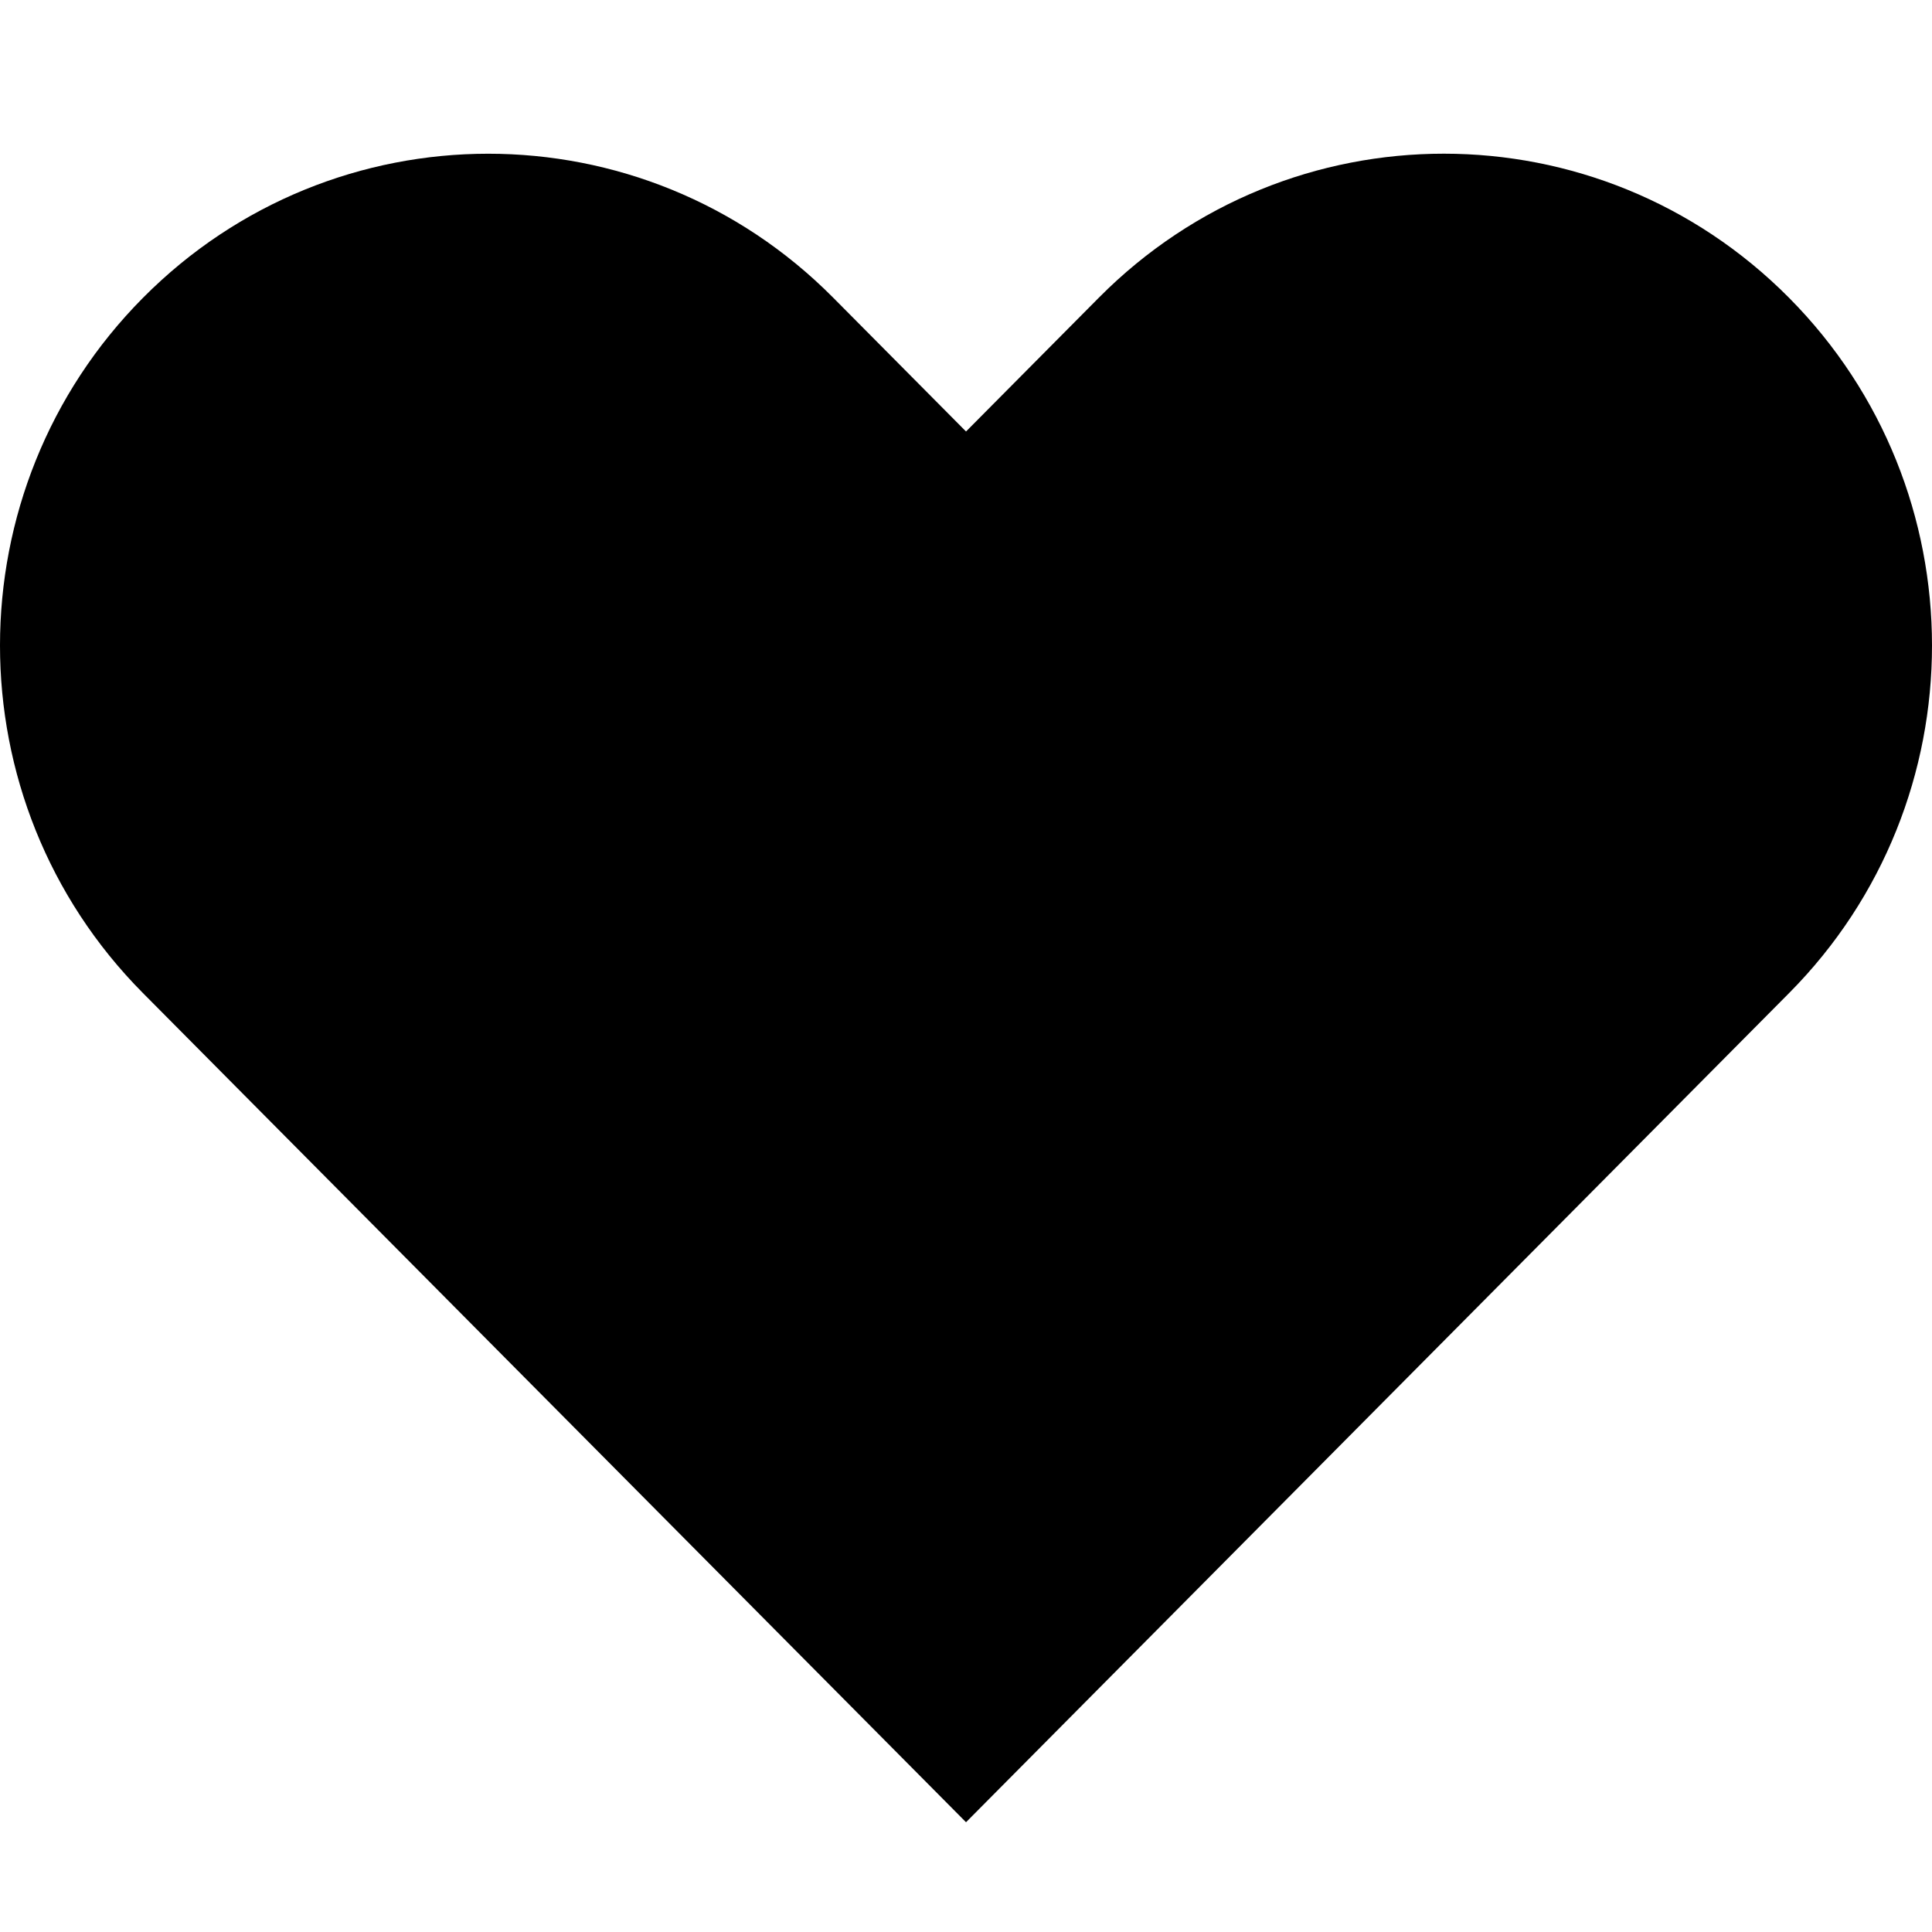
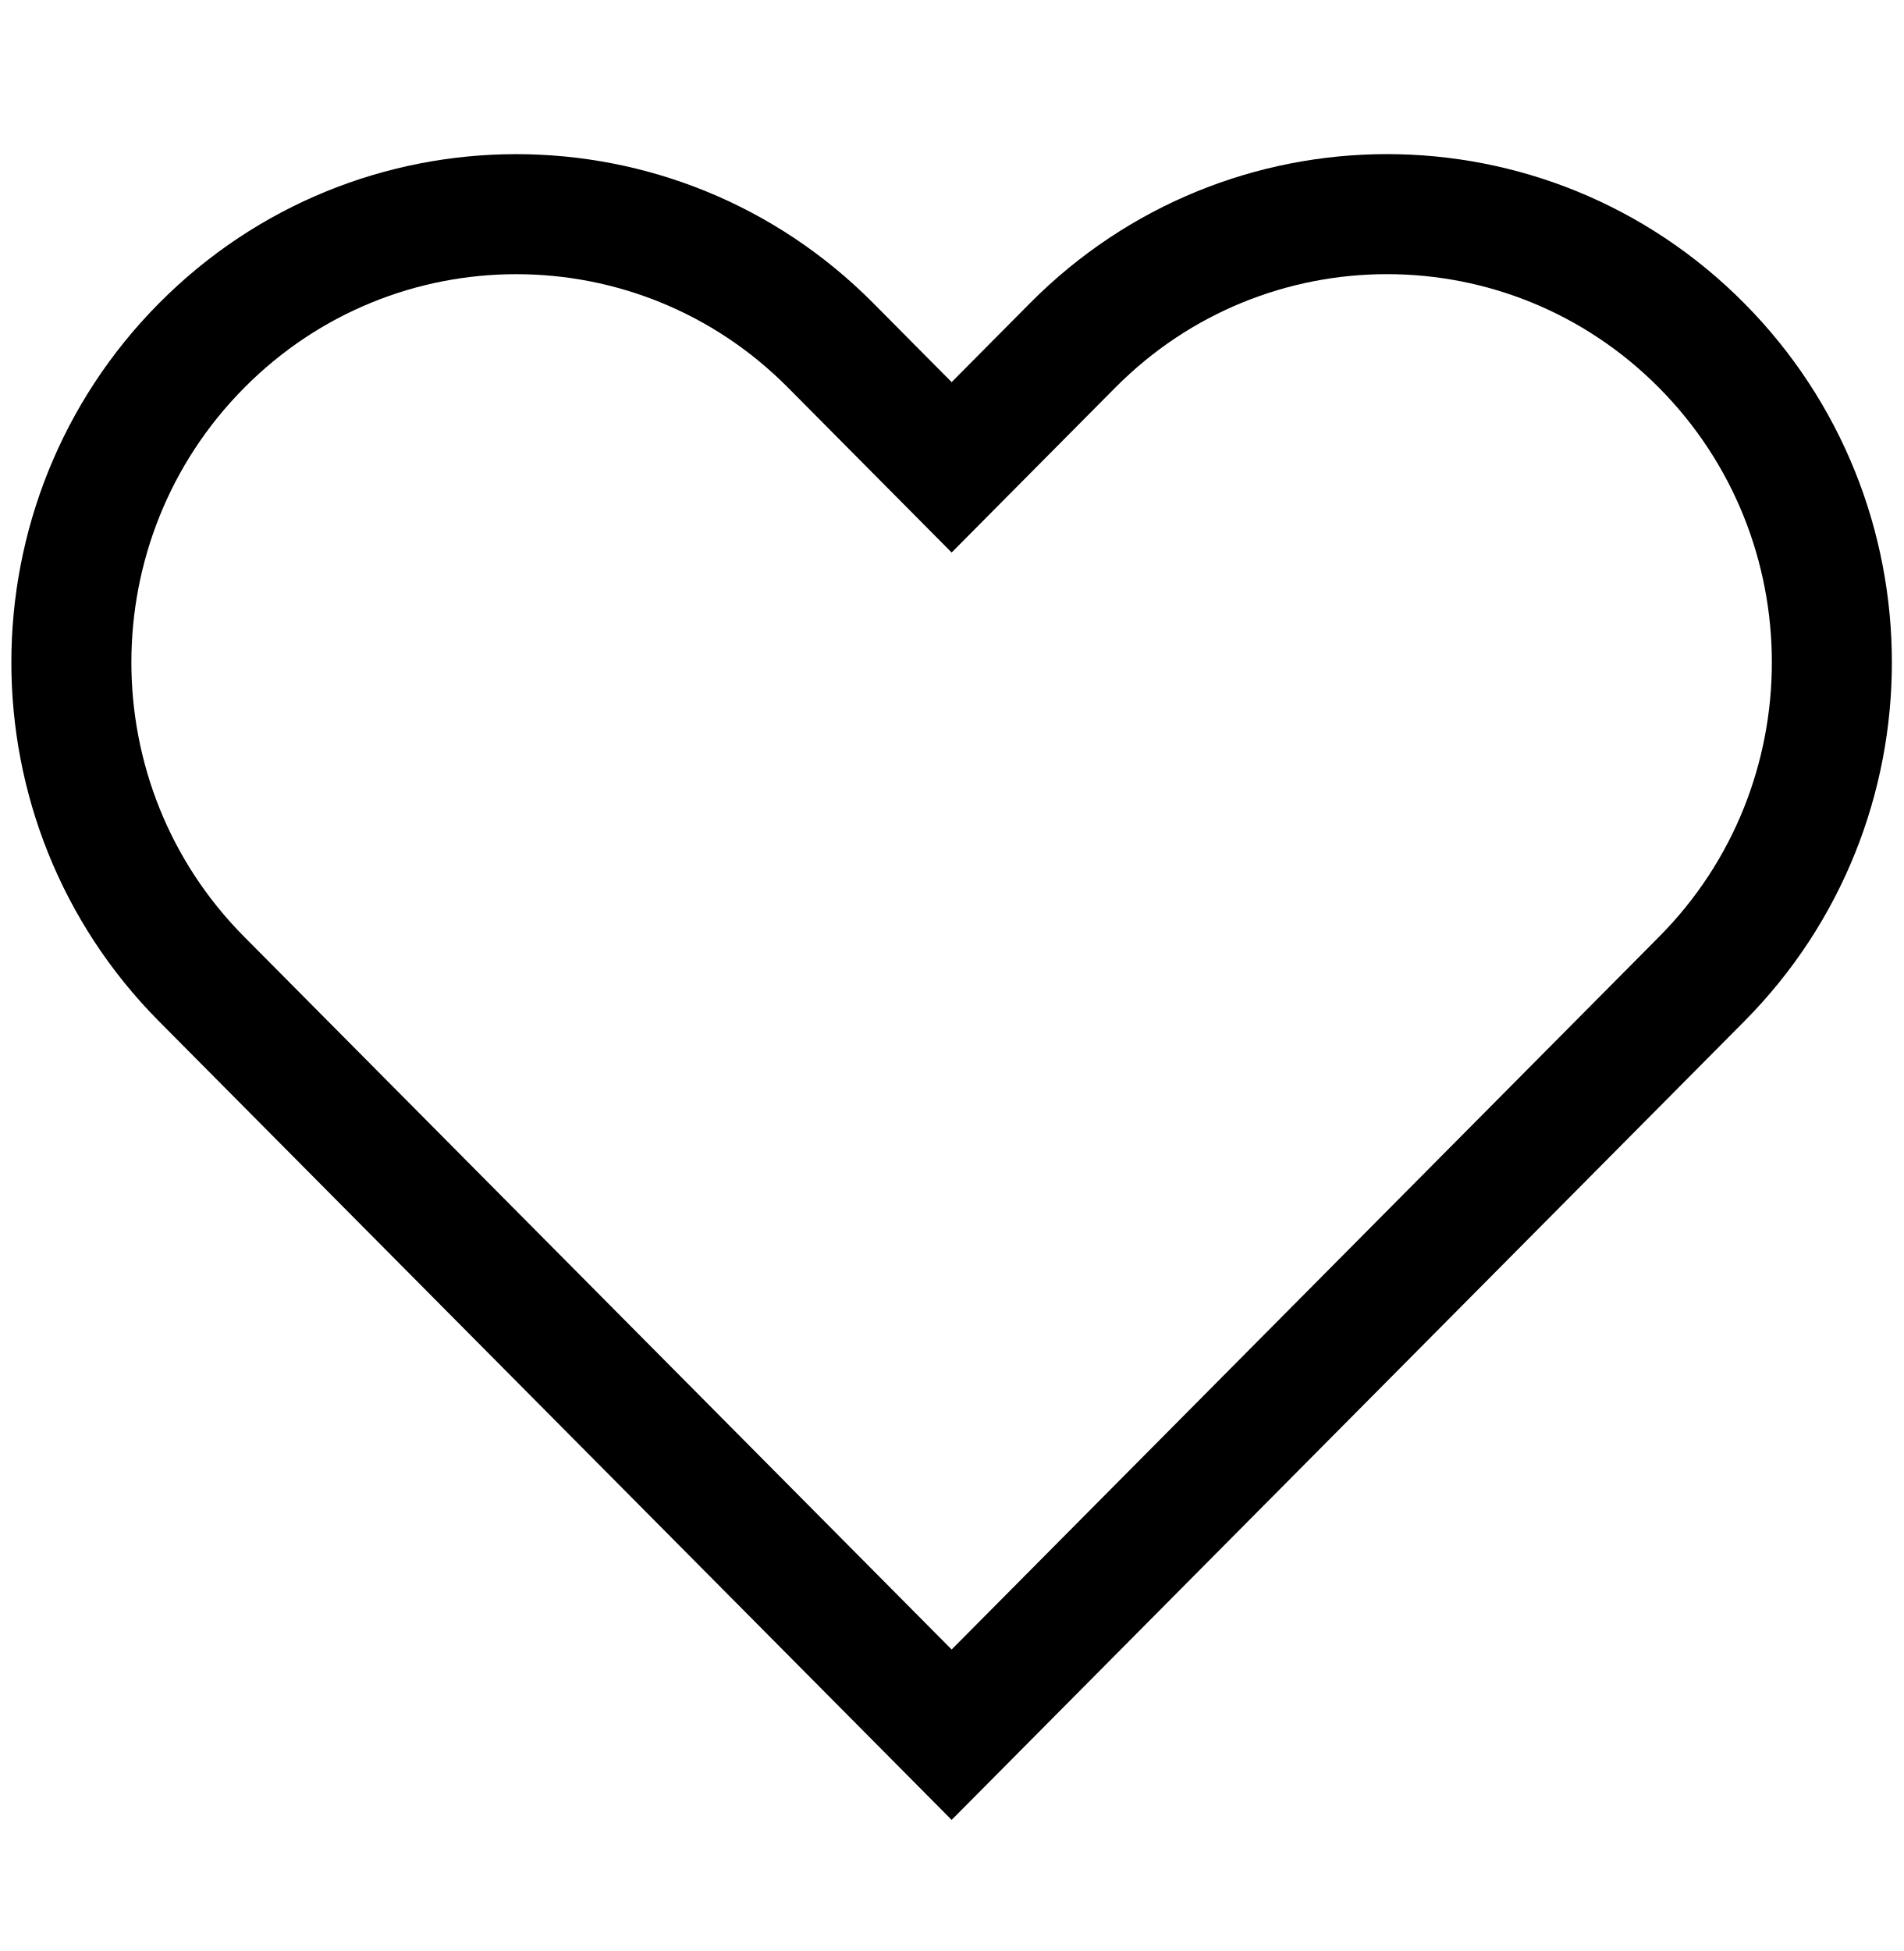
- <svg xmlns="http://www.w3.org/2000/svg" width="88px" height="88px" viewBox="0 0 88 88" version="1.1">
+ <svg xmlns="http://www.w3.org/2000/svg" width="80px" height="82px" viewBox="0 0 80 82" version="1.1">
  <description>Created with Sketch (http://www.bohemiancoding.com/sketch)</description>
  <defs />
  <g id="Page-1" stroke="none" stroke-width="1" fill="none" fill-rule="evenodd">
-     <g id="noun_308018_cc" transform="translate(0, 7)" fill="#000000">
-       <g id="Group">
-         <g id="Shape">
-           <path d="M44.001,12.654 L37.947,6.555 C29.273,-2.184 15.197,-2.183 6.515,6.563 C-2.169,15.311 -2.171,29.486 6.506,38.228 L28.281,60.163 L44.001,76 L81.496,38.228 C90.17,29.489 90.169,15.309 81.487,6.563 C72.804,-2.185 58.733,-2.187 50.055,6.555 L44.001,12.654 L44.001,12.654 Z" />
+     <g id="Unknown-2" transform="translate(3, 9)" stroke-width="5.045" stroke="#000000">
+       <g id="Page-1">
+         <g id="noun_308018_cc">
+           <g id="Group">
+             <g id="Shape">
+               <path d="M37.001,10.641 L31.91,5.512 C24.616,-1.837 12.779,-1.836 5.478,5.519 C-1.824,12.875 -1.826,24.795 5.471,32.146 L23.782,50.592 L37.001,63.909 L68.531,32.146 C75.825,24.797 75.824,12.873 68.523,5.519 C61.222,-1.838 49.389,-1.839 42.092,5.512 L37.001,10.641 L37.001,10.641 Z" />
+             </g>
+           </g>
        </g>
      </g>
    </g>
  </g>
</svg>
